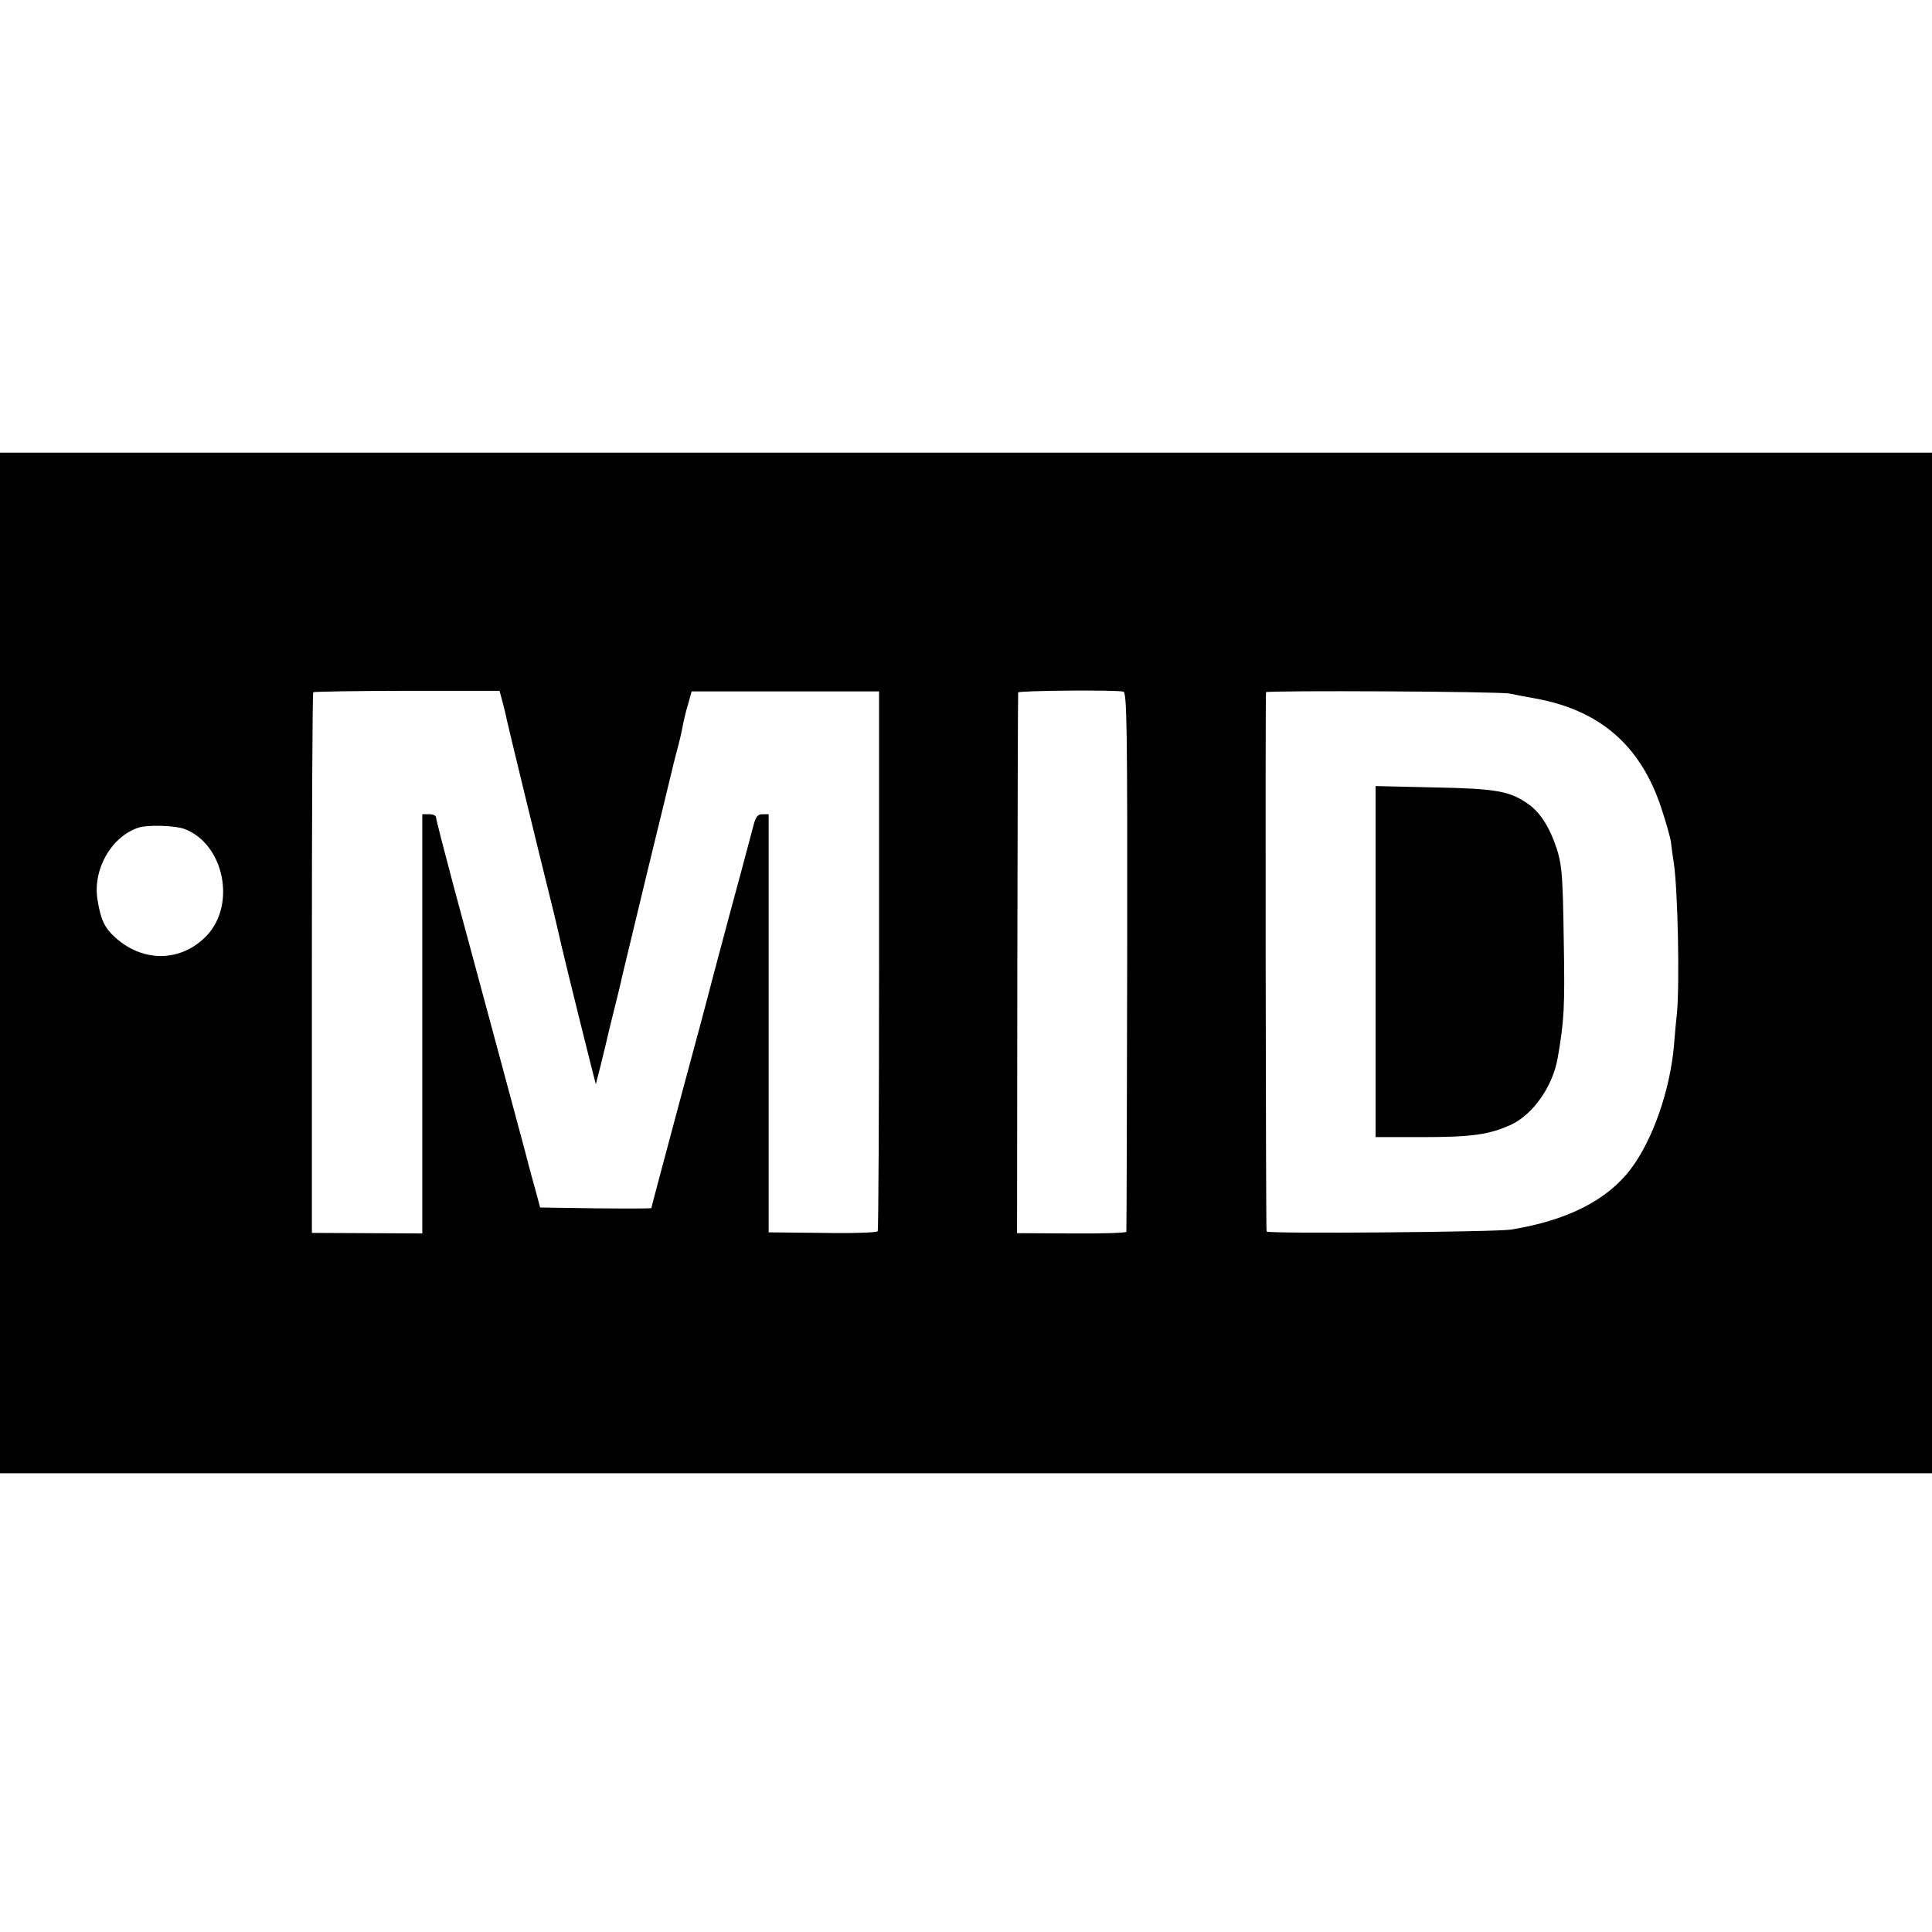
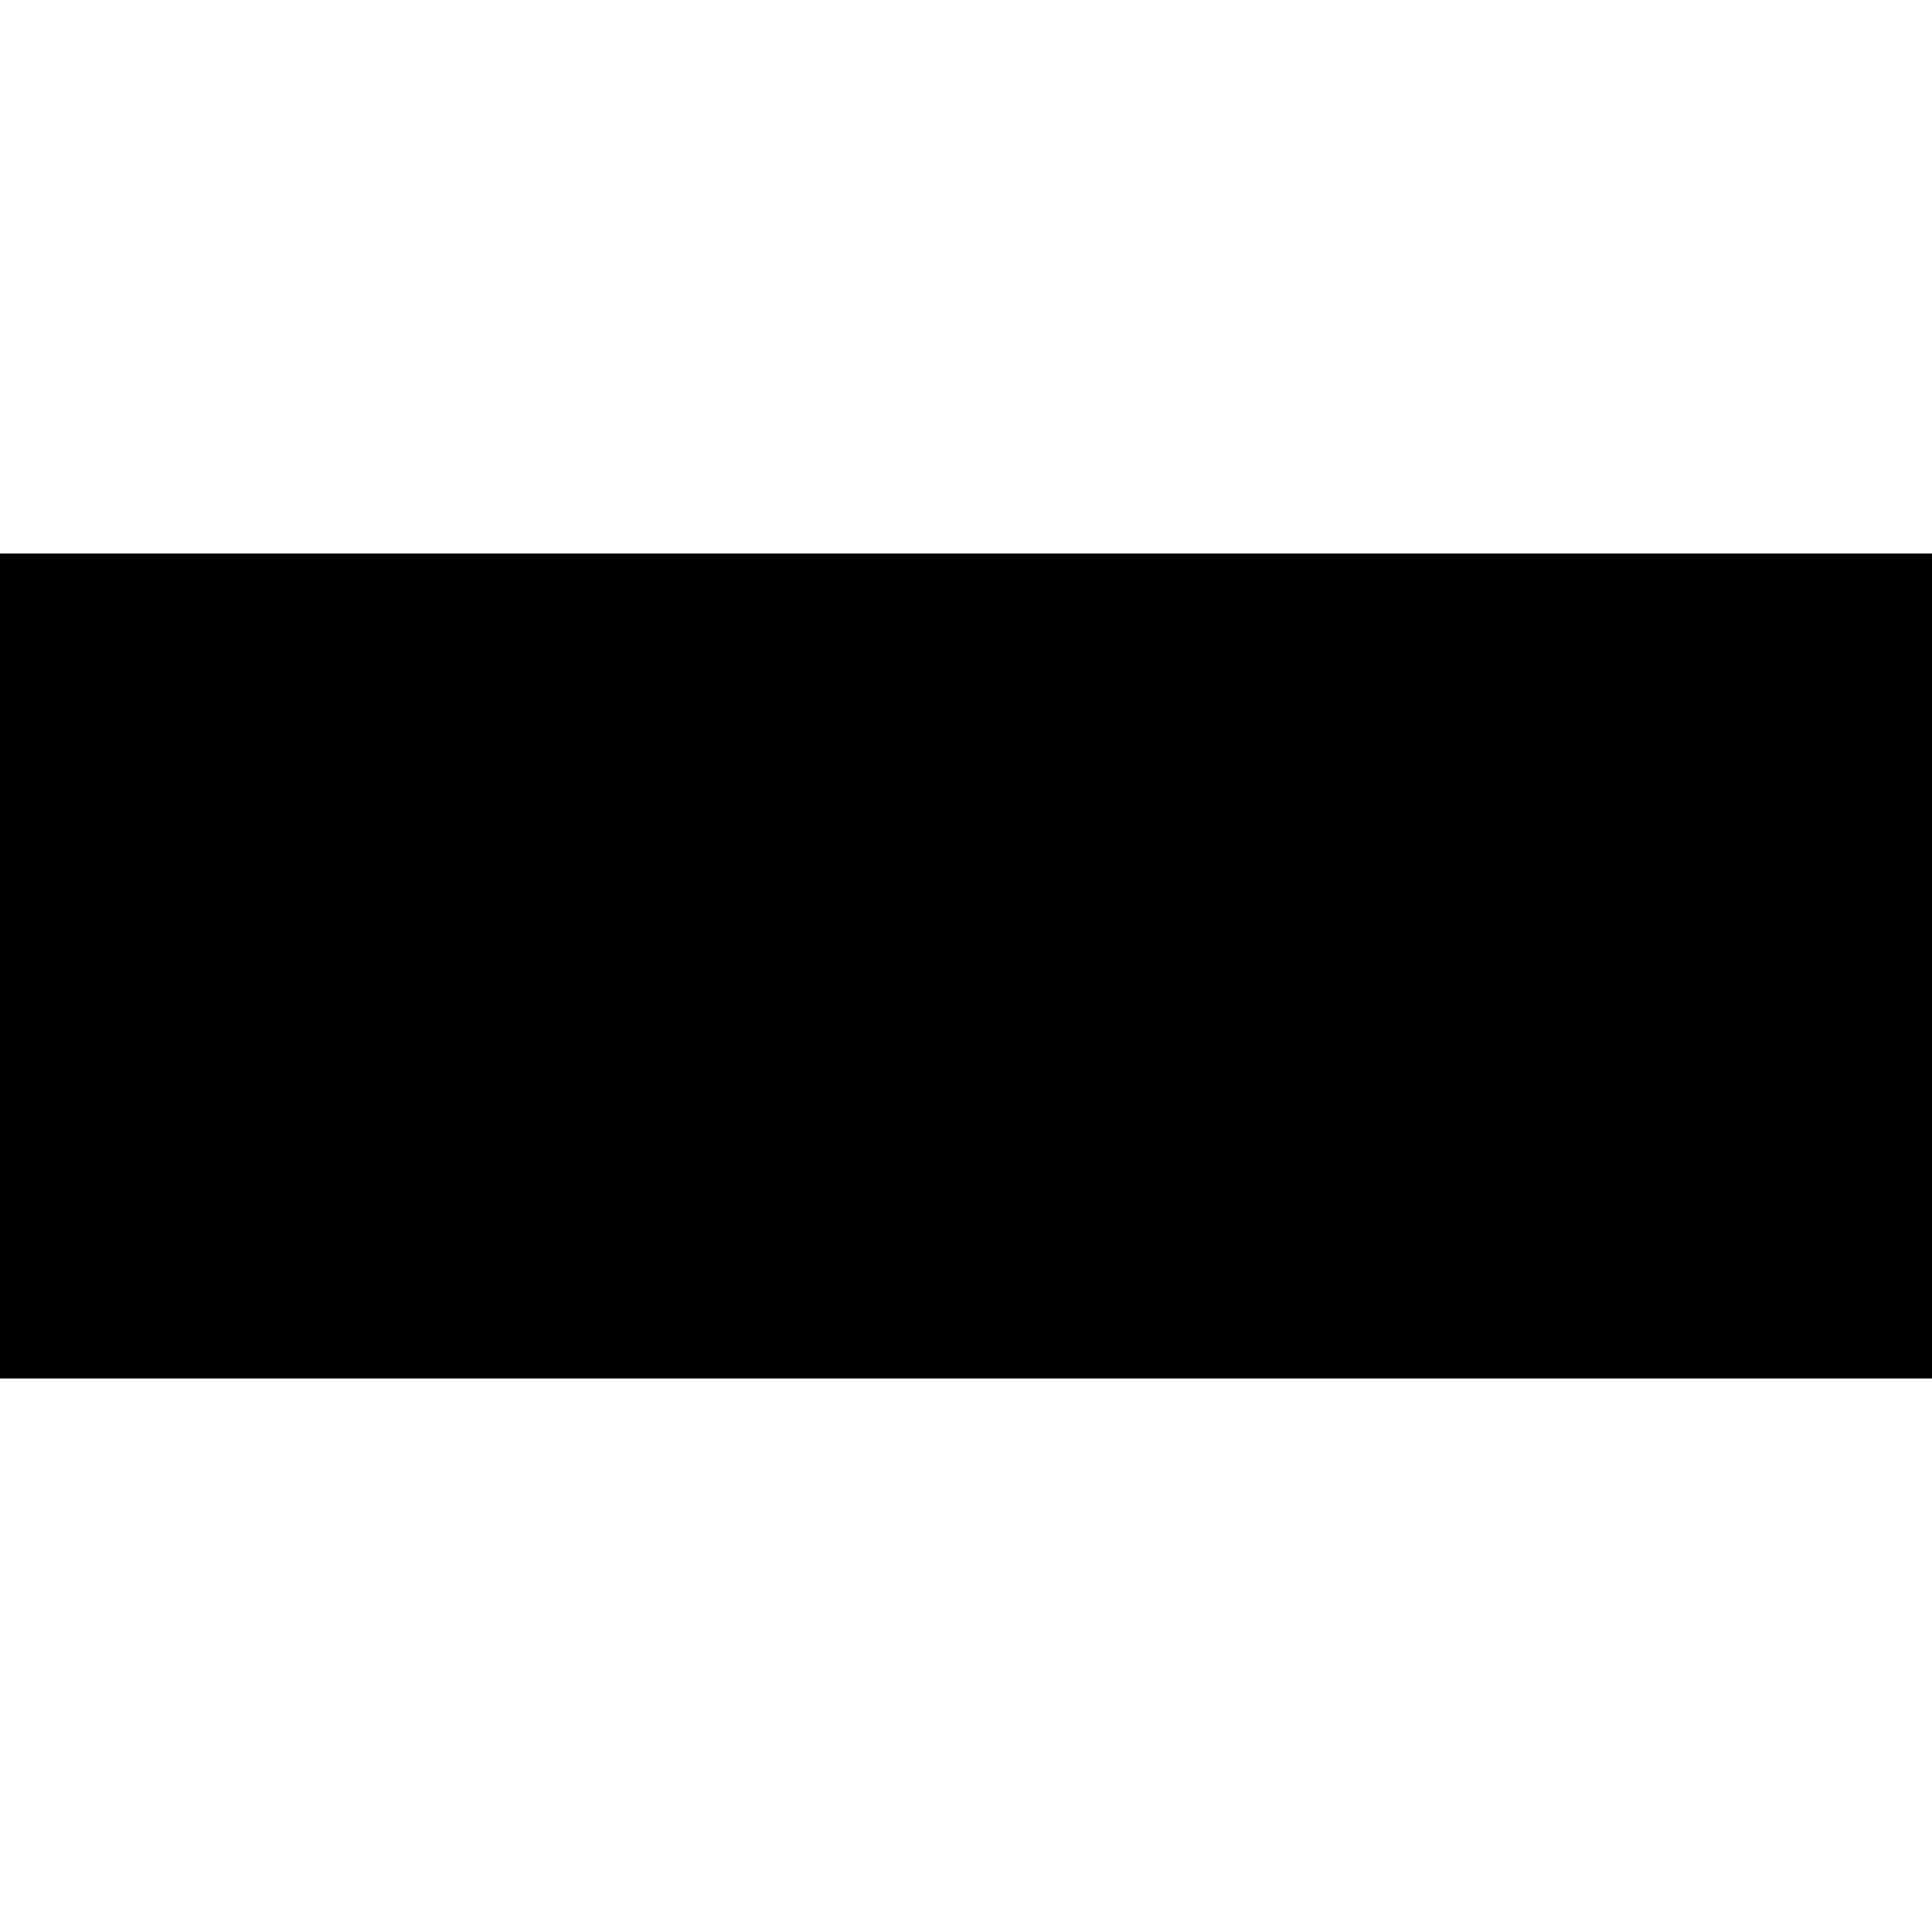
- <svg xmlns="http://www.w3.org/2000/svg" version="1.0" width="700pt" height="700pt" viewBox="0 0 700 700" preserveAspectRatio="xMidYMid meet">
-   <g transform="translate(0,700) scale(0.1,-0.1)" fill="#000000" stroke="none">
-     <path d="M0 3511 l0 -1849 3500 0 3500 0 0 1849 0 1849 -3500 0 -3500 0 0 -1849z m1821 945 c6 -23 13 -51 15 -63 4 -19 104 -433 170 -698 13 -55 26 -109 28 -120 12 -53 125 -509 125 -503 1 3 8 34 17 67 8 34 17 69 19 78 2 10 15 64 29 120 14 56 28 112 30 125 3 13 44 183 91 378 48 195 88 362 90 370 2 8 8 35 15 60 14 52 19 75 26 112 3 15 11 47 18 70 l12 43 339 0 340 0 0 -973 c0 -536 -2 -978 -5 -983 -3 -5 -93 -8 -200 -6 l-195 2 0 758 0 757 -22 0 c-17 0 -24 -8 -32 -37 -21 -80 -54 -203 -88 -328 -19 -71 -46 -173 -60 -225 -13 -52 -69 -261 -124 -464 -54 -203 -99 -370 -99 -373 0 -2 -91 -2 -201 -1 l-202 3 -12 45 c-7 25 -27 97 -43 160 -34 127 -153 569 -256 950 -36 135 -66 251 -66 258 0 7 -11 12 -25 12 l-25 0 0 -759 0 -760 -200 1 -200 1 0 977 c0 537 2 979 5 982 3 2 156 5 340 5 l335 0 11 -41z m2249 38 c13 -3 15 -120 14 -976 -1 -535 -2 -976 -3 -981 0 -4 -90 -7 -198 -6 l-198 1 1 976 c1 538 2 980 3 983 1 7 357 10 381 3z m1400 -7 c14 -3 54 -11 89 -17 237 -42 385 -170 460 -397 16 -48 32 -104 35 -123 2 -19 7 -55 11 -80 14 -99 21 -428 11 -540 -3 -25 -8 -79 -11 -120 -15 -163 -77 -340 -156 -445 -85 -113 -230 -187 -434 -220 -56 -9 -885 -16 -886 -7 -3 17 -5 1948 -2 1954 4 7 846 3 883 -5z m-4803 -490 c144 -53 190 -273 82 -387 -91 -95 -228 -99 -330 -8 -40 36 -54 64 -66 140 -17 110 52 229 151 260 34 10 129 7 163 -5z" />
-     <path d="M4984 3516 l0 -636 168 0 c181 0 245 9 325 46 79 38 150 140 167 242 23 132 26 183 22 412 -4 267 -6 294 -36 374 -25 64 -56 108 -96 135 -65 45 -117 54 -339 58 l-211 5 0 -636z" />
+ <svg xmlns="http://www.w3.org/2000/svg" version="1.0" width="178pt" height="178pt" viewBox="0 0 178 178" preserveAspectRatio="xMidYMid meet">
+   <g transform="translate(0,178) scale(0.1,-0.1)" fill="#000000" stroke="none">
+     <path d="M0 890 l0 -380 890 0 890 0 0 380 0 380 -890 0 -890 0 0 -380z" />
  </g>
</svg>
